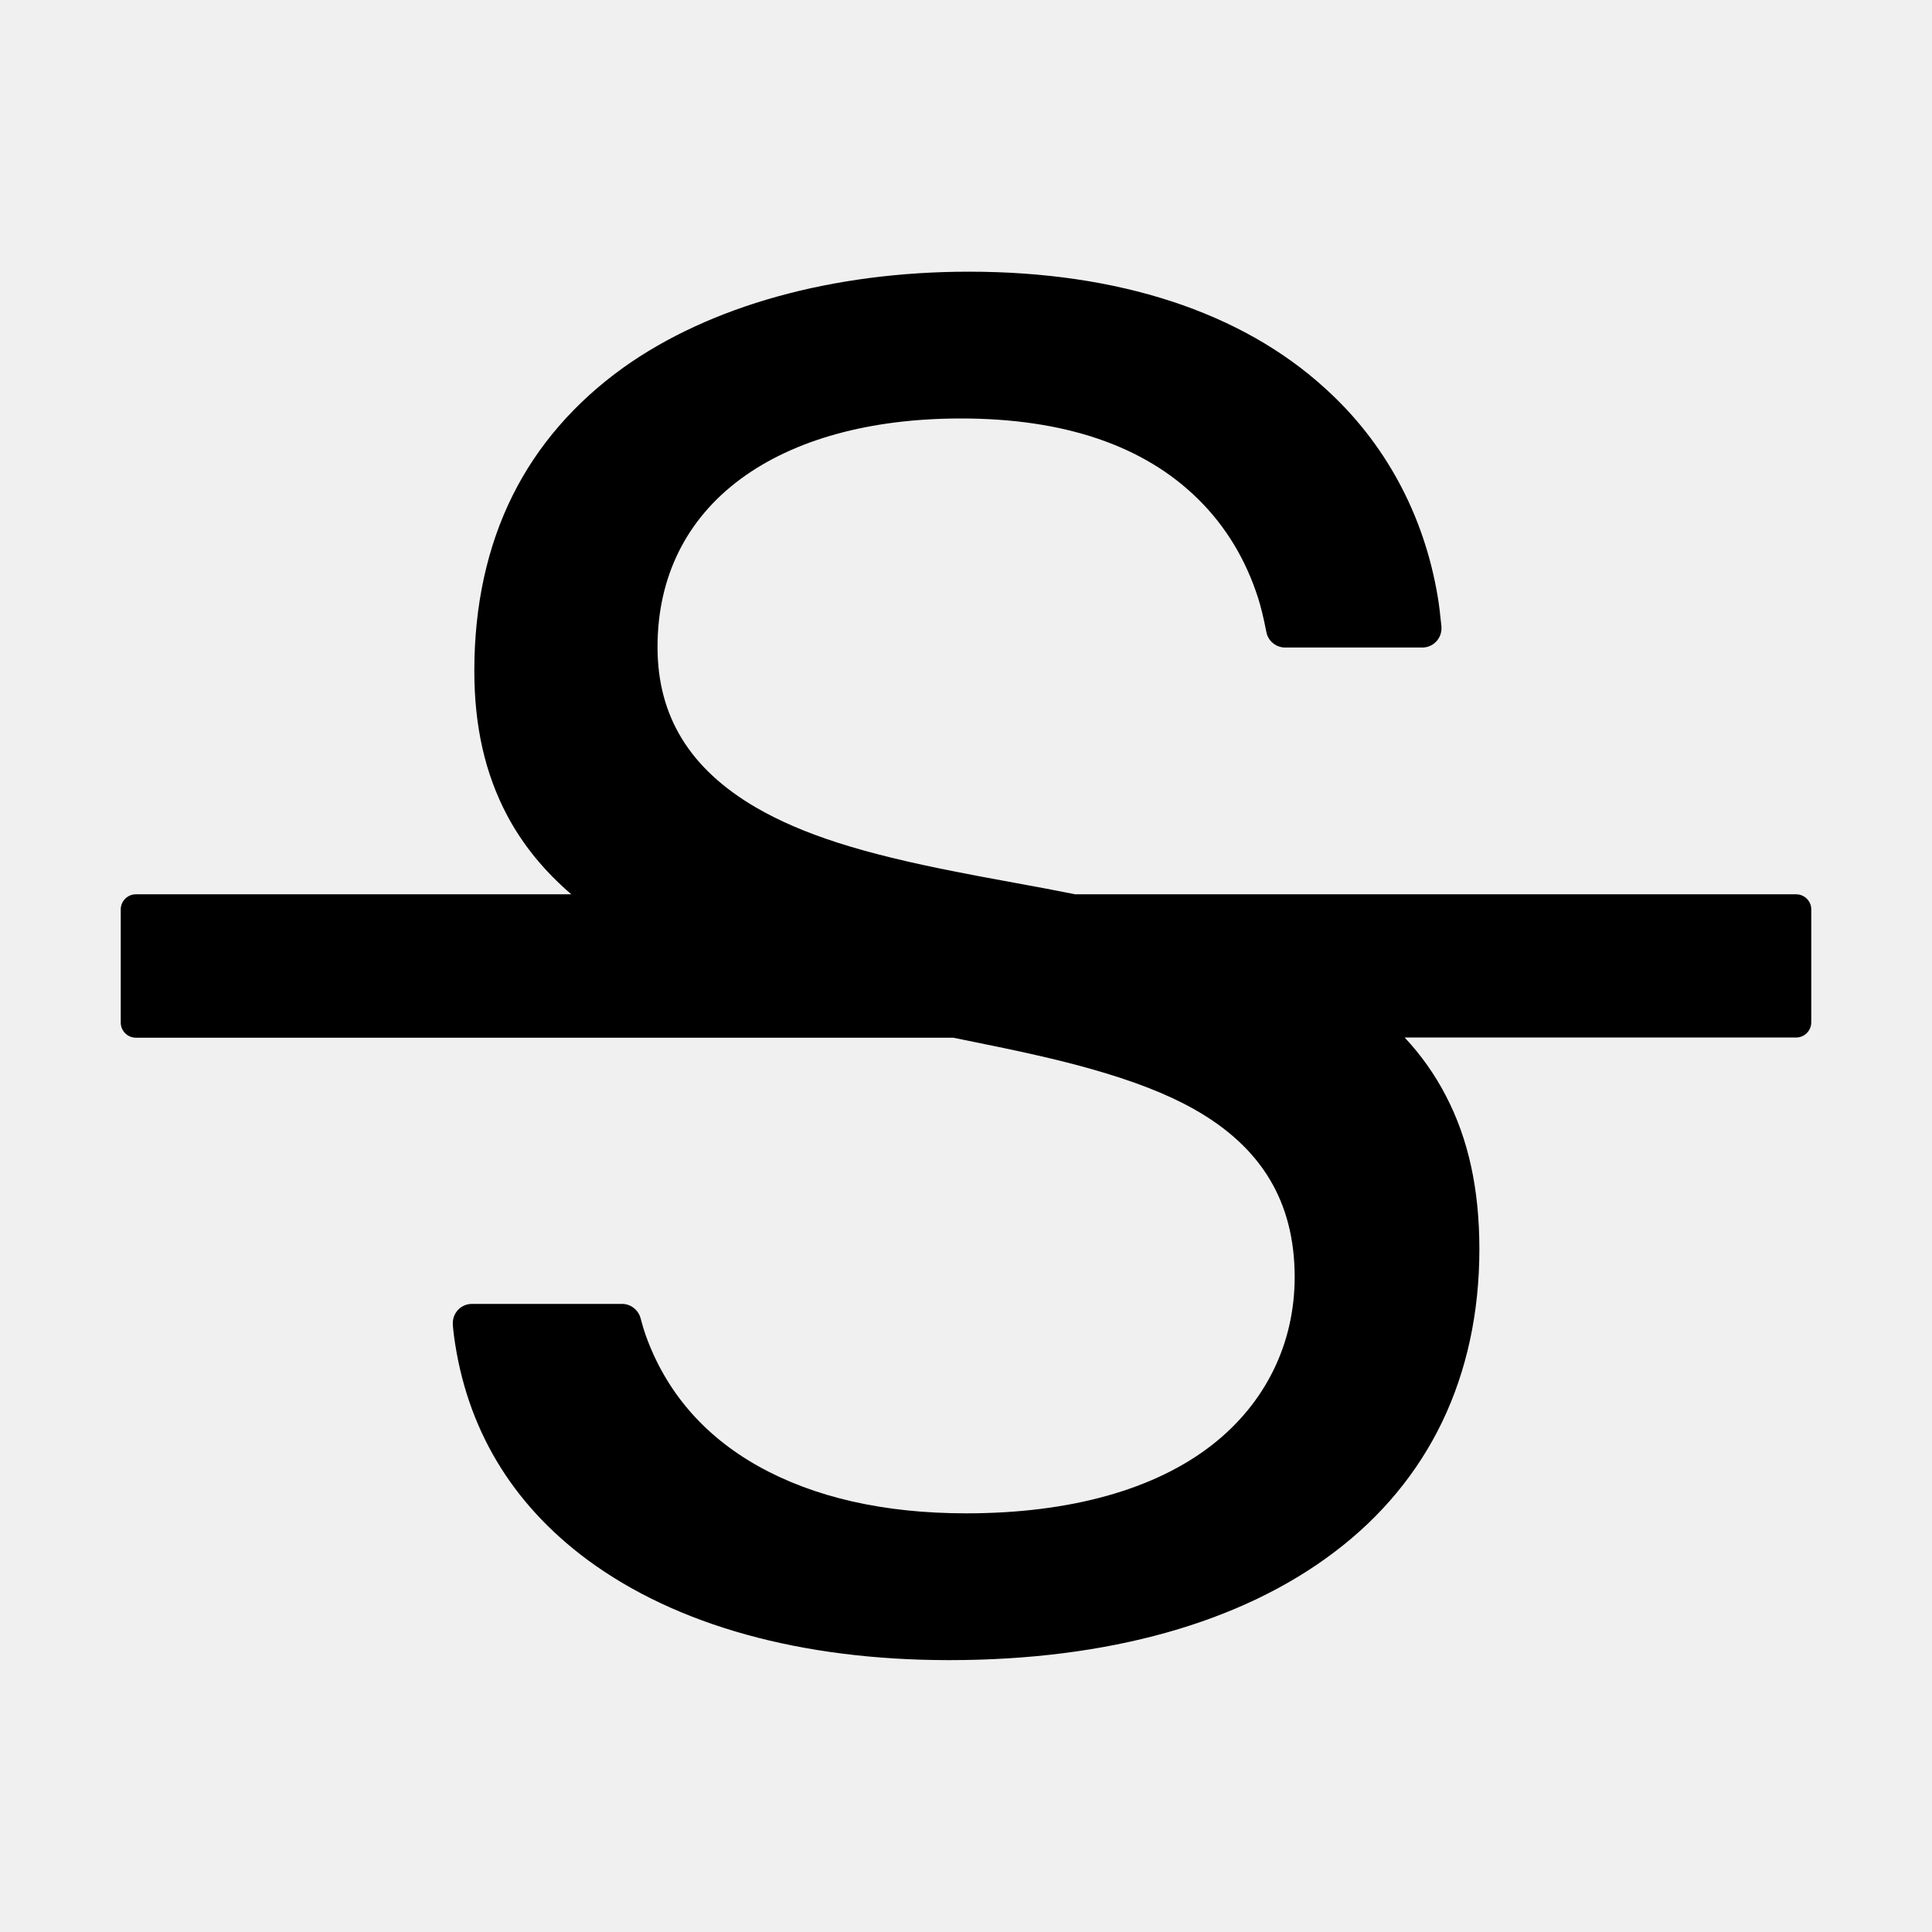
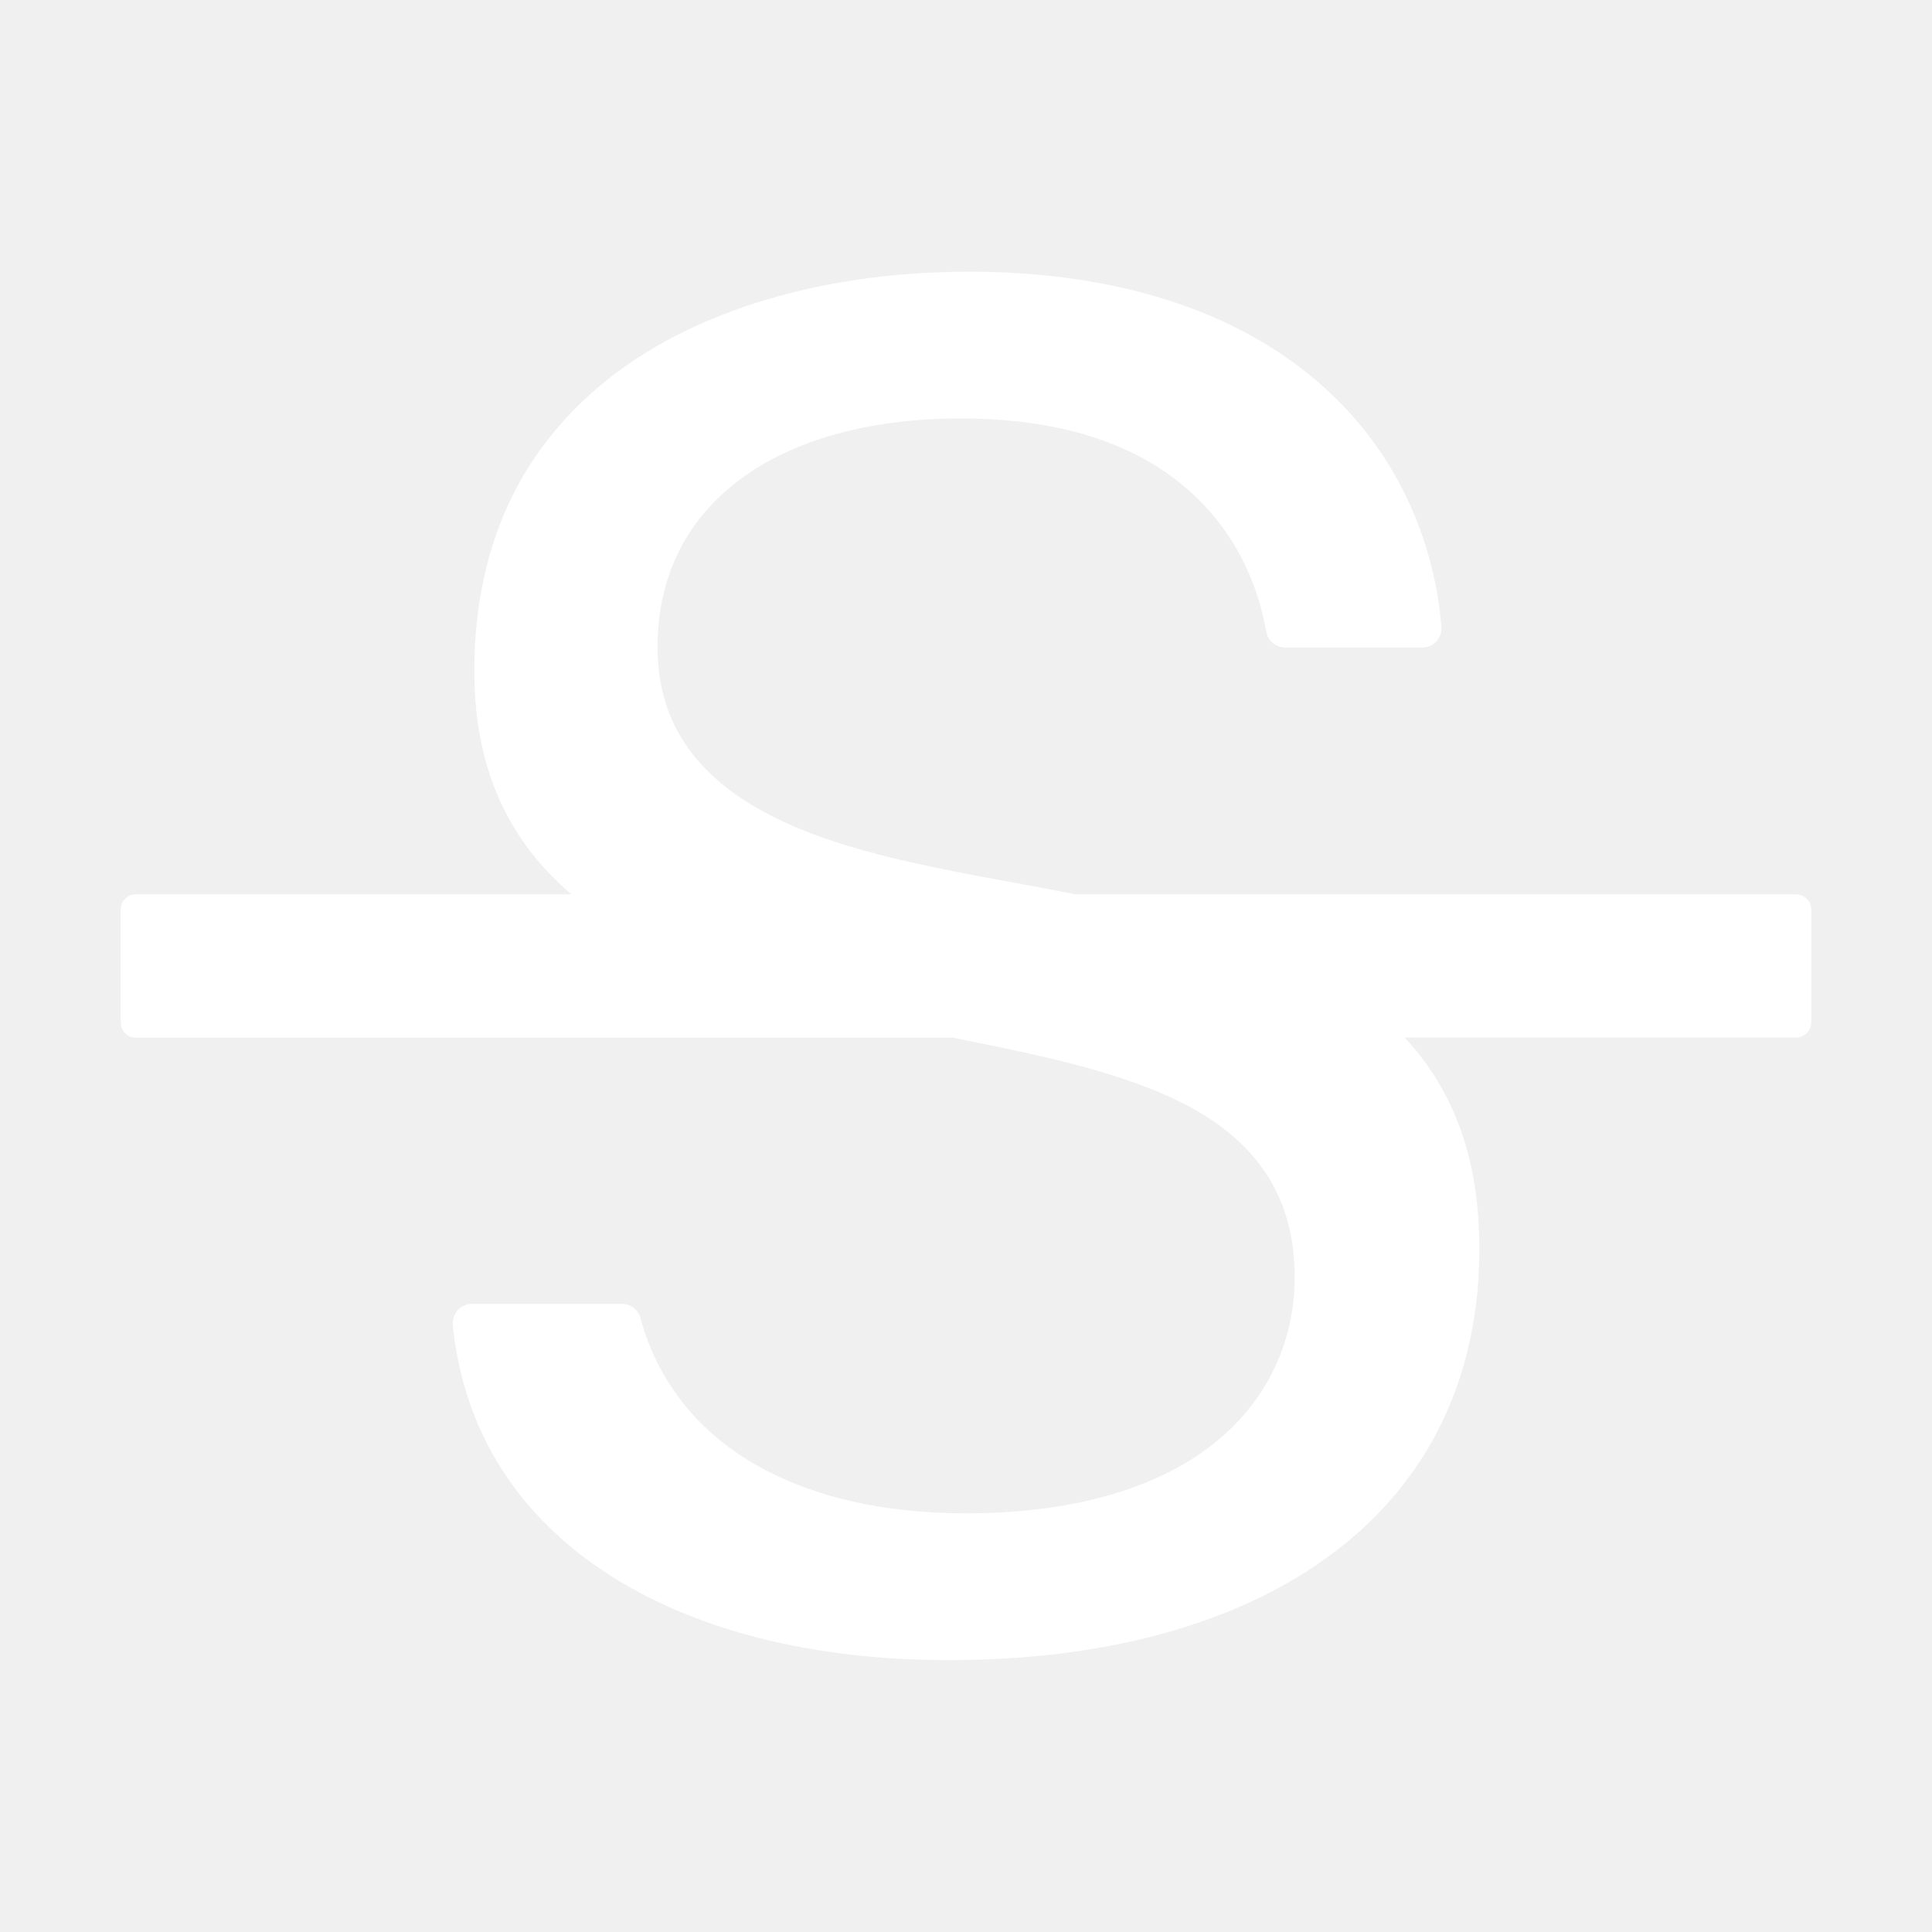
<svg xmlns="http://www.w3.org/2000/svg" class="icon" width="200px" height="200.00px" viewBox="0 0 1024 1024" version="1.1">
-   <path fill="#000000" d="M952 474H569.9c-10-2-20.5-4-31.6-6-15.9-2.9-22.2-4.1-30.8-5.8-51.3-10-82.2-20-106.8-34.2-35.1-20.5-52.2-48.3-52.2-85.1 0-37 15.2-67.7 44-89 28.4-21 68.8-32.1 116.8-32.1 54.8 0 97.1 14.4 125.8 42.8 14.6 14.4 25.3 32.1 31.8 52.6 1.3 4.1 2.8 10 4.3 17.8 0.9 4.8 5.2 8.2 9.9 8.2h72.8c5.6 0 10.1-4.6 10.1-10.1v-1c-0.7-6.8-1.3-12.1-2-16-7.3-43.5-28-81.7-59.7-110.3-44.4-40.5-109.7-61.8-188.7-61.8-72.3 0-137.4 18.1-183.3 50.9-25.6 18.4-45.4 41.2-58.6 67.7-13.5 27.1-20.3 58.4-20.3 92.9 0 29.5 5.7 54.5 17.3 76.5 8.3 15.7 19.6 29.5 34.1 42H72c-4.4 0-8 3.6-8 8v60c0 4.4 3.6 8 8 8h433.2c2.1 0.4 3.9 0.8 5.9 1.2 30.9 6.2 49.5 10.4 66.6 15.2 23 6.5 40.6 13.3 55.2 21.5 35.8 20.2 53.3 49.2 53.3 89 0 35.3-15.5 66.8-43.6 88.8-30.5 23.9-75.6 36.4-130.5 36.4-43.7 0-80.7-8.5-110.2-25-29.1-16.3-49.1-39.8-59.7-69.5-0.8-2.2-1.7-5.2-2.7-9-1.2-4.4-5.3-7.5-9.7-7.5h-79.7c-5.6 0-10.1 4.6-10.1 10.1v1c0.2 2.3 0.4 4.2 0.6 5.7 6.5 48.8 30.3 88.8 70.7 118.8 47.1 34.8 113.4 53.2 191.8 53.2 84.2 0 154.8-19.8 204.2-57.3 25-18.9 44.2-42.2 57.1-69 13-27.1 19.7-57.9 19.7-91.5 0-31.8-5.8-58.4-17.8-81.4-5.8-11.2-13.1-21.5-21.8-30.8H952c4.4 0 8-3.6 8-8v-60c0-4.3-3.6-7.9-8-7.9z" />
+   <path fill="#ffffff" d="M952 474H569.9c-10-2-20.5-4-31.6-6-15.9-2.9-22.2-4.1-30.8-5.8-51.3-10-82.2-20-106.8-34.2-35.1-20.5-52.2-48.3-52.2-85.1 0-37 15.2-67.7 44-89 28.4-21 68.8-32.1 116.8-32.1 54.8 0 97.1 14.4 125.8 42.8 14.6 14.4 25.3 32.1 31.8 52.6 1.3 4.1 2.8 10 4.3 17.8 0.9 4.8 5.2 8.2 9.9 8.2h72.8c5.6 0 10.1-4.6 10.1-10.1v-1c-0.7-6.8-1.3-12.1-2-16-7.3-43.5-28-81.7-59.7-110.3-44.4-40.5-109.7-61.8-188.7-61.8-72.3 0-137.4 18.1-183.3 50.9-25.6 18.4-45.4 41.2-58.6 67.7-13.5 27.1-20.3 58.4-20.3 92.9 0 29.5 5.7 54.5 17.3 76.5 8.3 15.7 19.6 29.5 34.1 42H72c-4.4 0-8 3.6-8 8v60c0 4.4 3.6 8 8 8h433.2c2.1 0.4 3.9 0.8 5.9 1.2 30.9 6.2 49.5 10.4 66.6 15.2 23 6.5 40.6 13.3 55.2 21.5 35.8 20.2 53.3 49.2 53.3 89 0 35.3-15.5 66.8-43.6 88.8-30.5 23.9-75.6 36.4-130.5 36.4-43.7 0-80.7-8.5-110.2-25-29.1-16.3-49.1-39.8-59.7-69.5-0.8-2.2-1.7-5.2-2.7-9-1.2-4.4-5.3-7.5-9.7-7.5h-79.7c-5.6 0-10.1 4.6-10.1 10.1v1c0.2 2.3 0.4 4.2 0.6 5.7 6.5 48.8 30.3 88.8 70.7 118.8 47.1 34.8 113.4 53.2 191.8 53.2 84.2 0 154.8-19.8 204.2-57.3 25-18.9 44.2-42.2 57.1-69 13-27.1 19.7-57.9 19.7-91.5 0-31.8-5.8-58.4-17.8-81.4-5.8-11.2-13.1-21.5-21.8-30.8H952c4.4 0 8-3.6 8-8v-60c0-4.3-3.6-7.9-8-7.9z" />
</svg>
